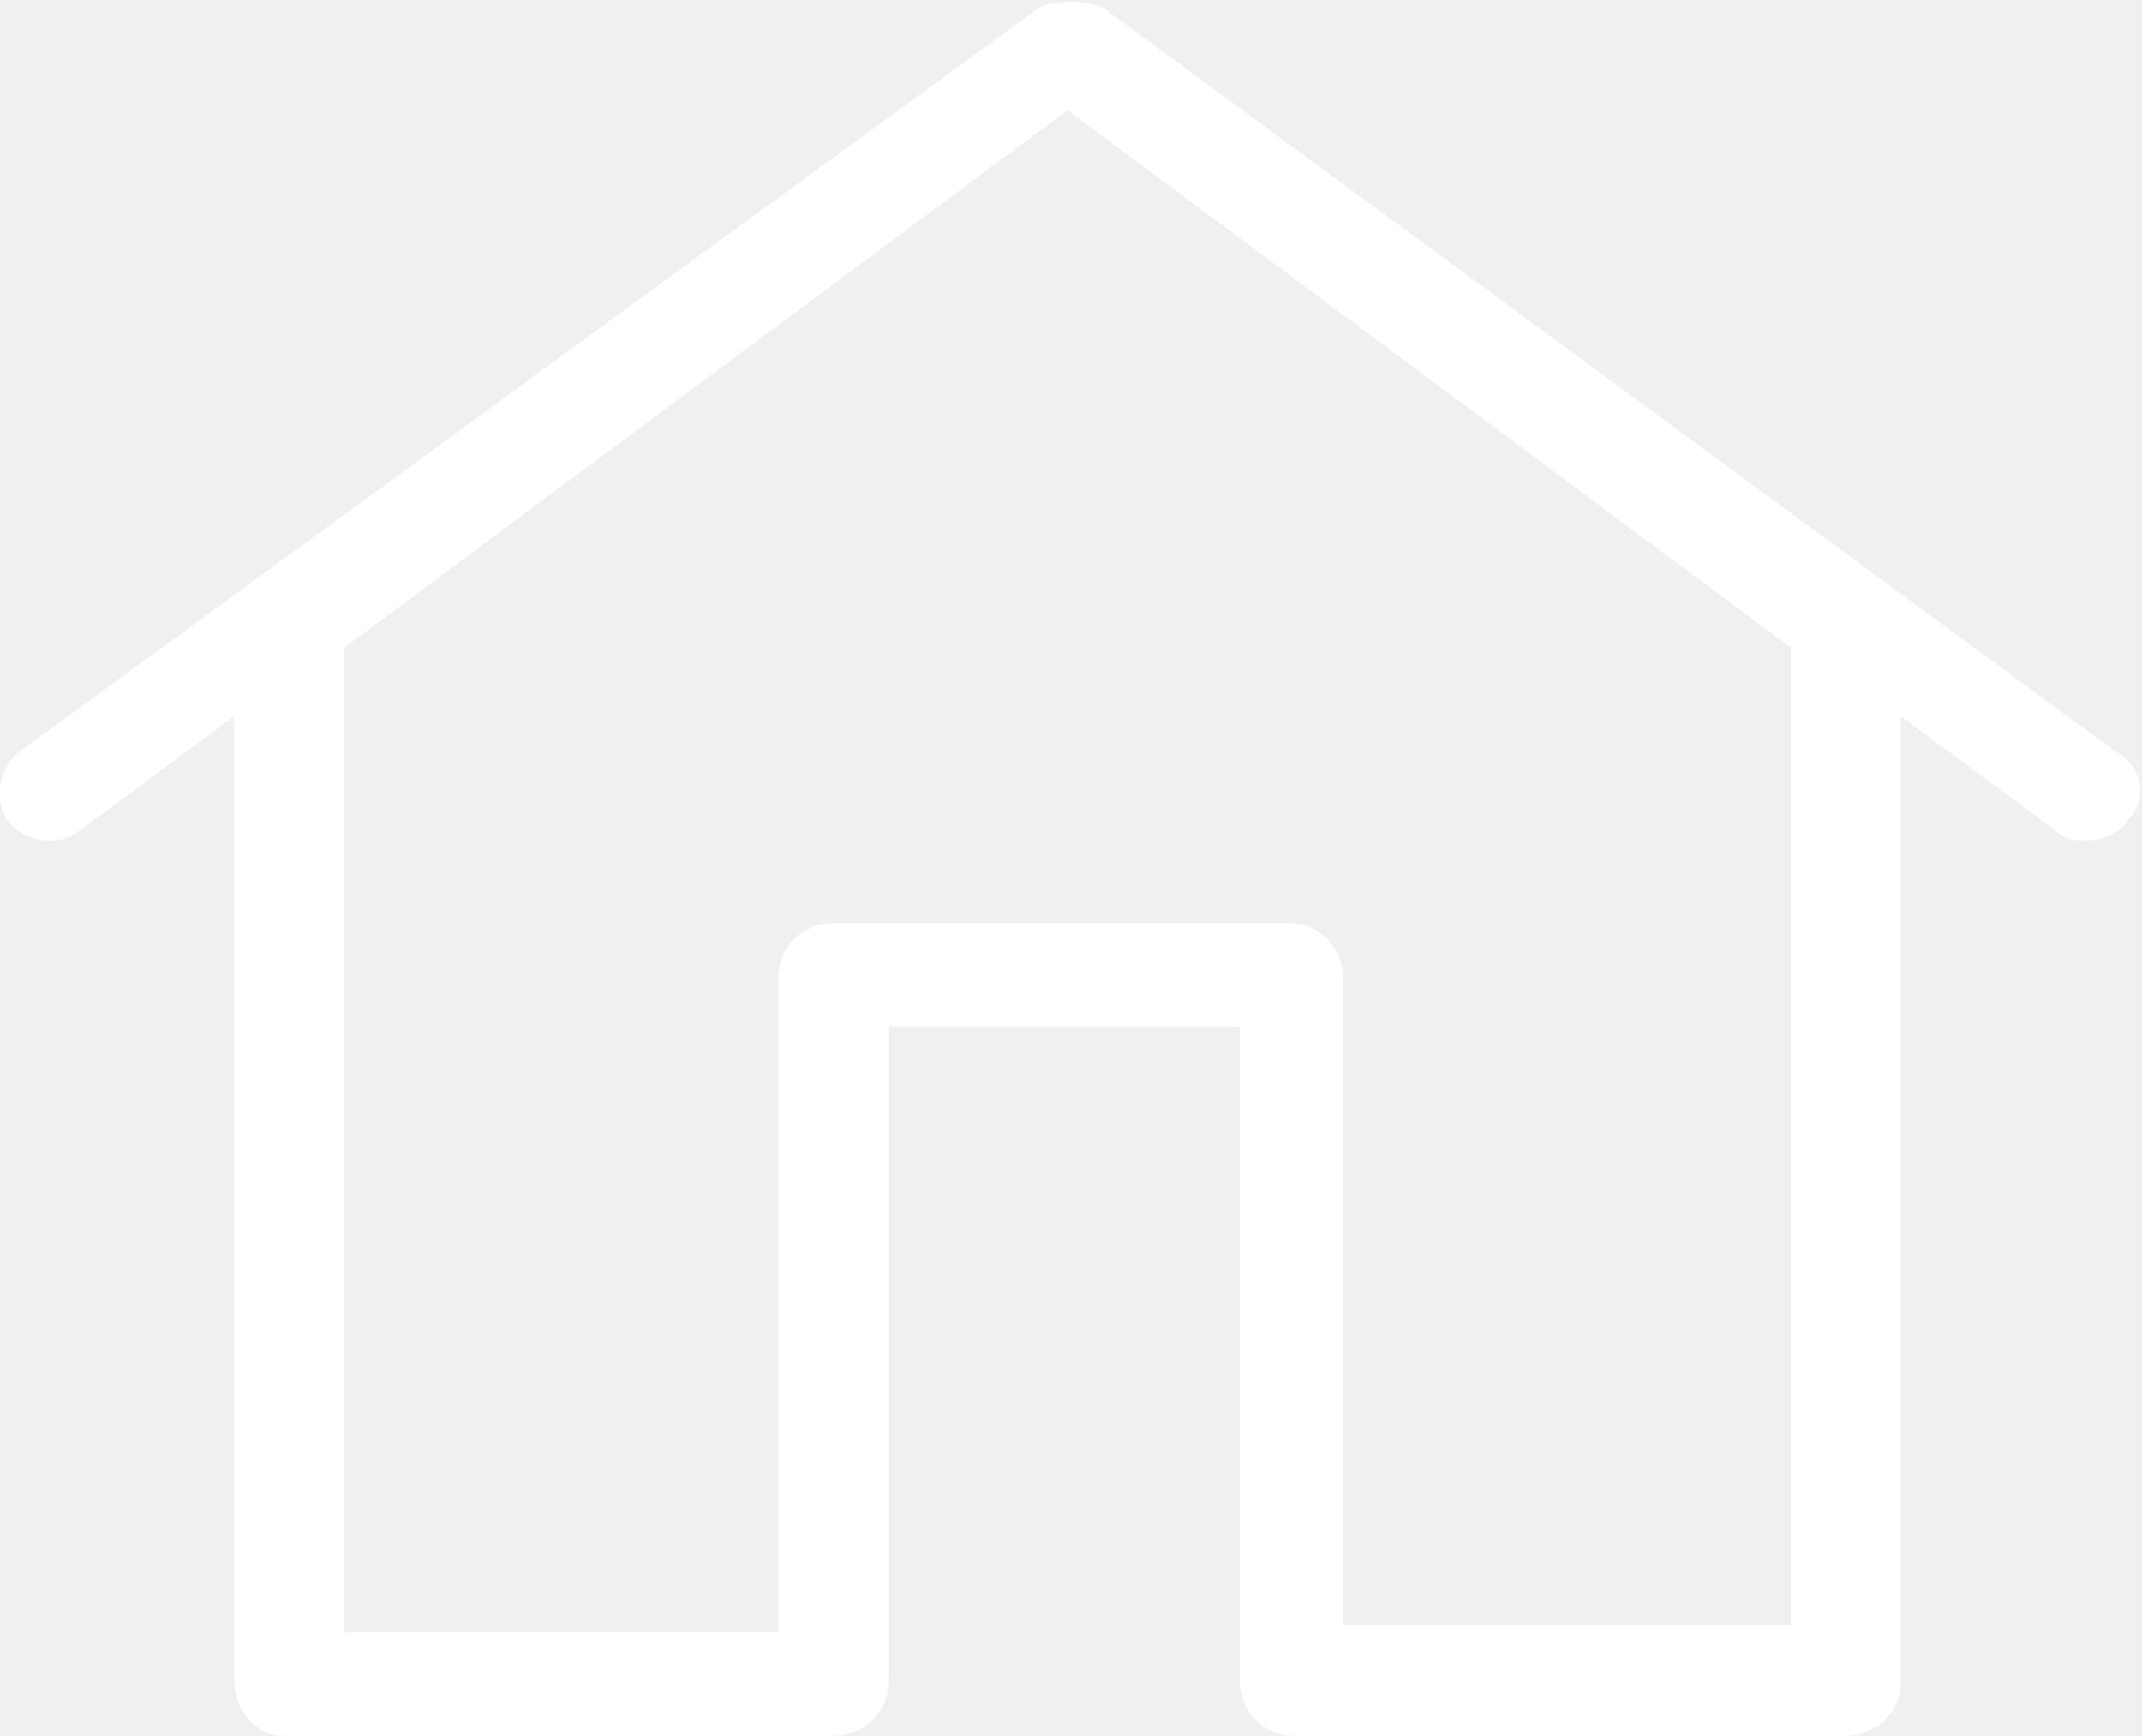
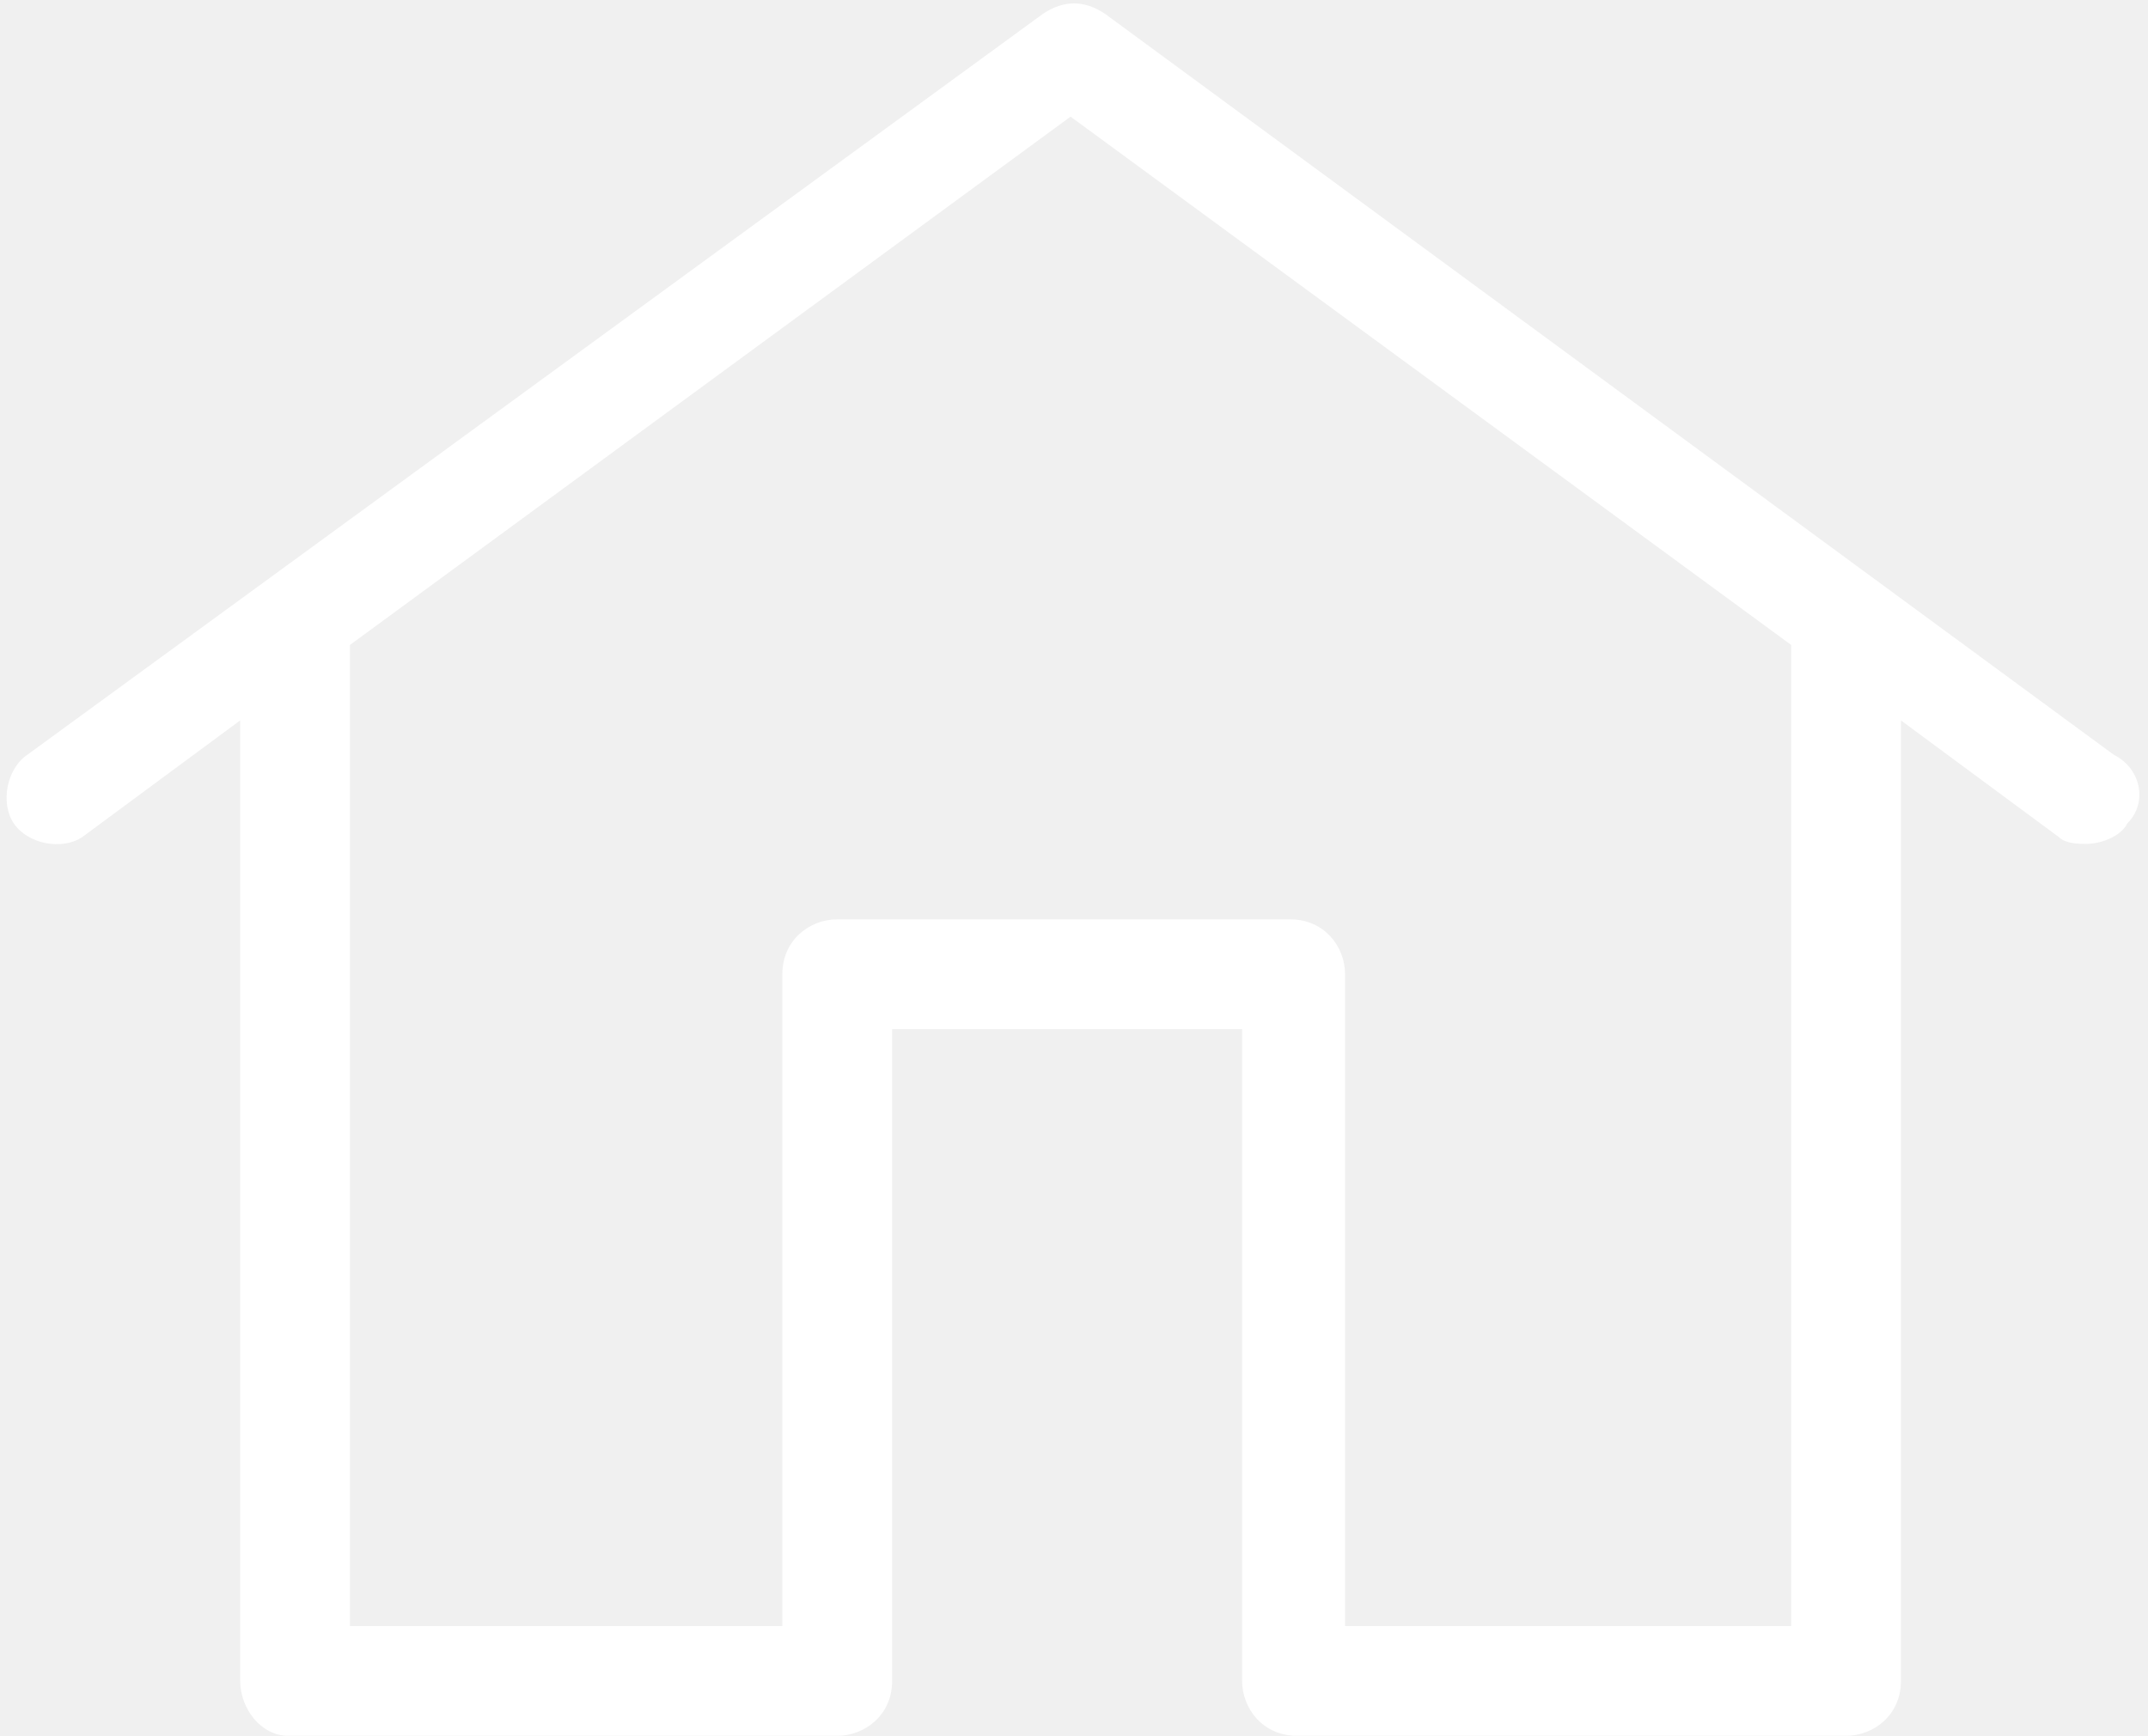
- <svg xmlns="http://www.w3.org/2000/svg" version="1.1" id="Layer_1" x="0px" y="0px" viewBox="0 0 31.1 25.2" style="enable-background:new 0 0 31.1 25.2;" xml:space="preserve">
-   <style type="text/css">
- 	.st0{fill-rule:evenodd;clip-rule:evenodd;fill:#FFFFFF;}
- </style>
-   <g>
-     <g>
-       <g>
-         <path id="path-2" class="st0" d="M16,0.1l14.7,10.8c0.4,0.2,0.5,0.7,0.2,1c-0.1,0.2-0.4,0.3-0.6,0.3c-0.1,0-0.3,0-0.4-0.1     l-2.3-1.7v14c0,0.5-0.4,0.8-0.8,0.8h-8c-0.5,0-0.8-0.4-0.8-0.8v-9.5h-5.1v9.5c0,0.5-0.4,0.8-0.8,0.8h-8c-0.4,0-0.7-0.4-0.7-0.8     v-14l-2.3,1.7c-0.3,0.2-0.8,0.1-1-0.2c-0.2-0.3-0.1-0.8,0.2-1L15.1,0.1C15.4,0,15.7,0,16,0.1L16,0.1z M19.5,23.6H26V9.4L15.5,1.6     L5,9.4v14.3h6.3v-9.5c0-0.5,0.4-0.8,0.8-0.8h6.6c0.5,0,0.8,0.4,0.8,0.8V23.6L19.5,23.6z" />
-       </g>
+ <svg xmlns="http://www.w3.org/2000/svg" xmlns:xlink="http://www.w3.org/1999/xlink" version="1.1" height="25.3" width="31.3">
+   <defs>
+     <path id="path-1" opacity="1" fill-rule="evenodd" d="M16.004,0.15 L30.704,10.95 C31.104,11.15 31.204,11.65 30.904,11.95 C30.804,12.15 30.504,12.25 30.304,12.25 C30.204,12.25 30.004,12.25 29.904,12.15 L27.604,10.45 L27.604,24.45 C27.604,24.95 27.204,25.25 26.804,25.25 L18.804,25.25 C18.304,25.25 18.004,24.85 18.004,24.45 L18.004,14.95 L12.904,14.95 L12.904,24.45 C12.904,24.95 12.504,25.25 12.104,25.25 L4.104,25.25 C3.704,25.25 3.404,24.85 3.404,24.45 L3.404,10.45 L1.104,12.15 C0.804,12.35 0.304,12.25 0.104,11.95 C-0.096,11.65 0.004,11.15 0.304,10.95 L15.104,0.15 C15.404,-0.05 15.704,-0.05 16.004,0.15 L16.004,0.15ZM19.504,23.65 L26.004,23.65 L26.004,9.35 L15.504,1.65 L5.004,9.35 L5.004,23.65 L11.304,23.65 L11.304,14.15 C11.304,13.65 11.704,13.35 12.104,13.35 L18.704,13.35 C19.204,13.35 19.504,13.75 19.504,14.15 L19.504,23.65 L19.504,23.65Z" />
+   </defs>
+   <g transform="translate(0.09595007, 0.04998931)" opacity="1">
+     <g opacity="1">
+       <use xlink:href="#path-1" fill="rgb(255,255,255)" fill-opacity="1" />
    </g>
  </g>
</svg>
